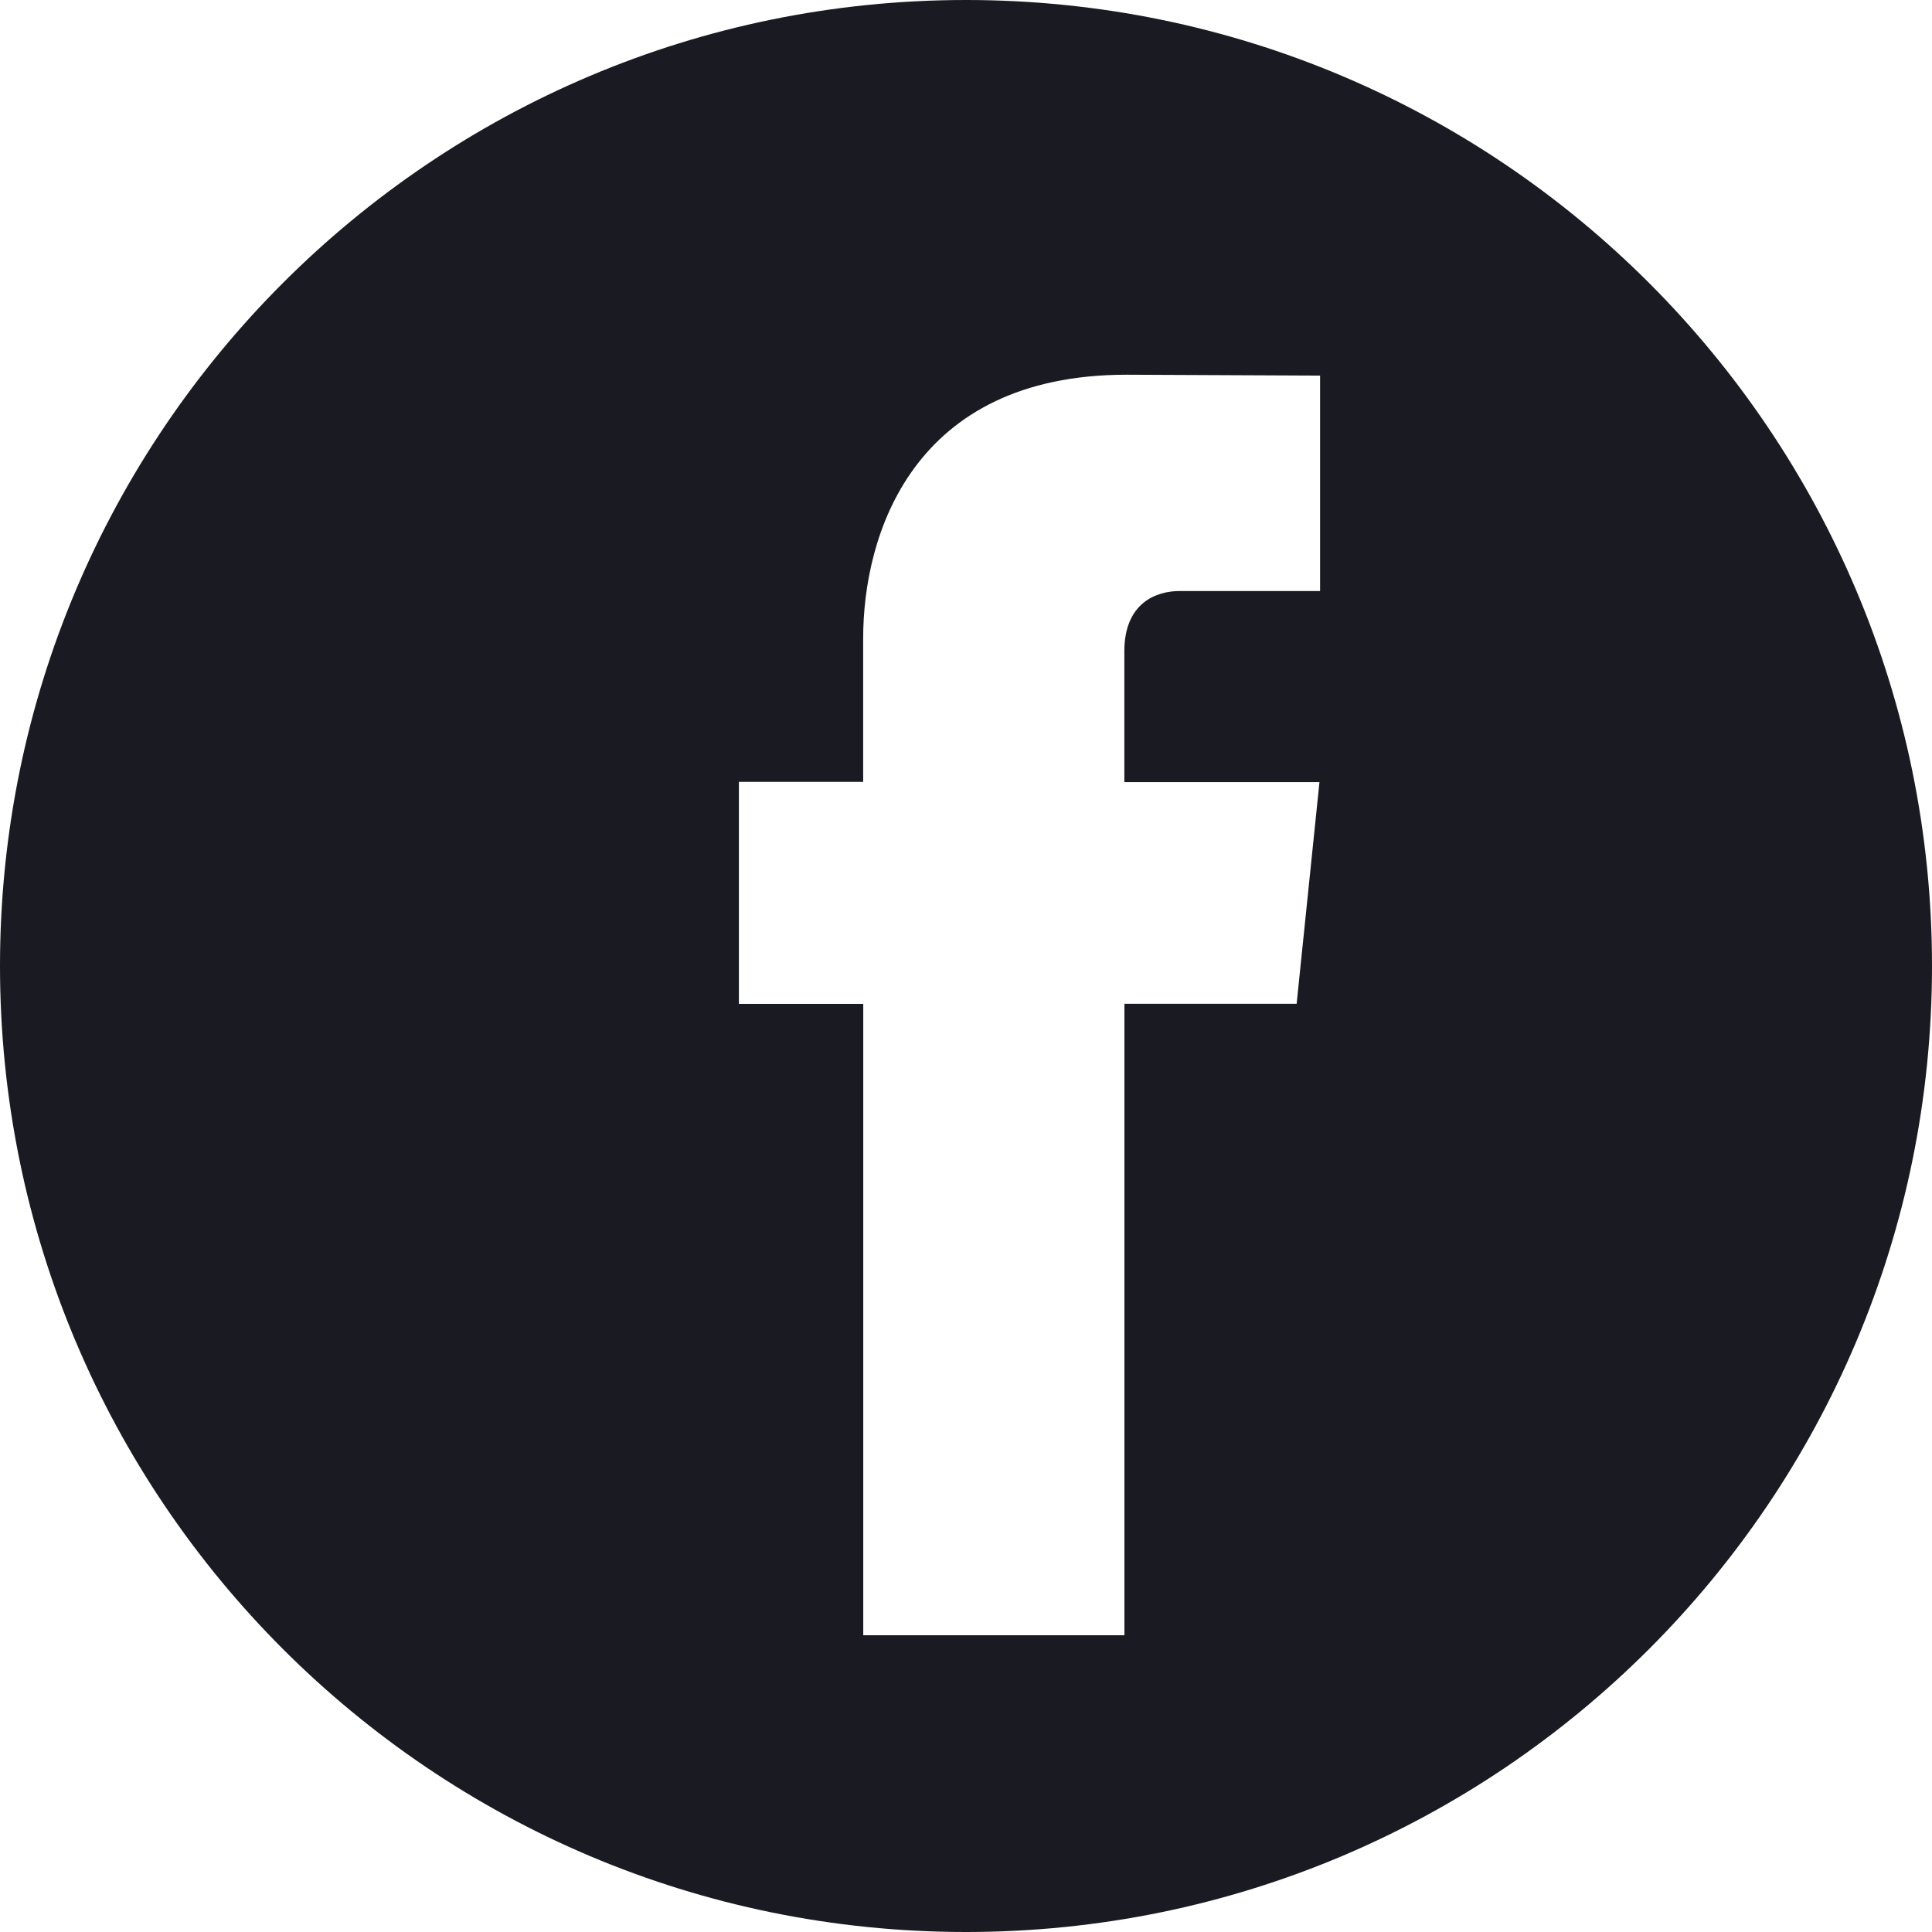
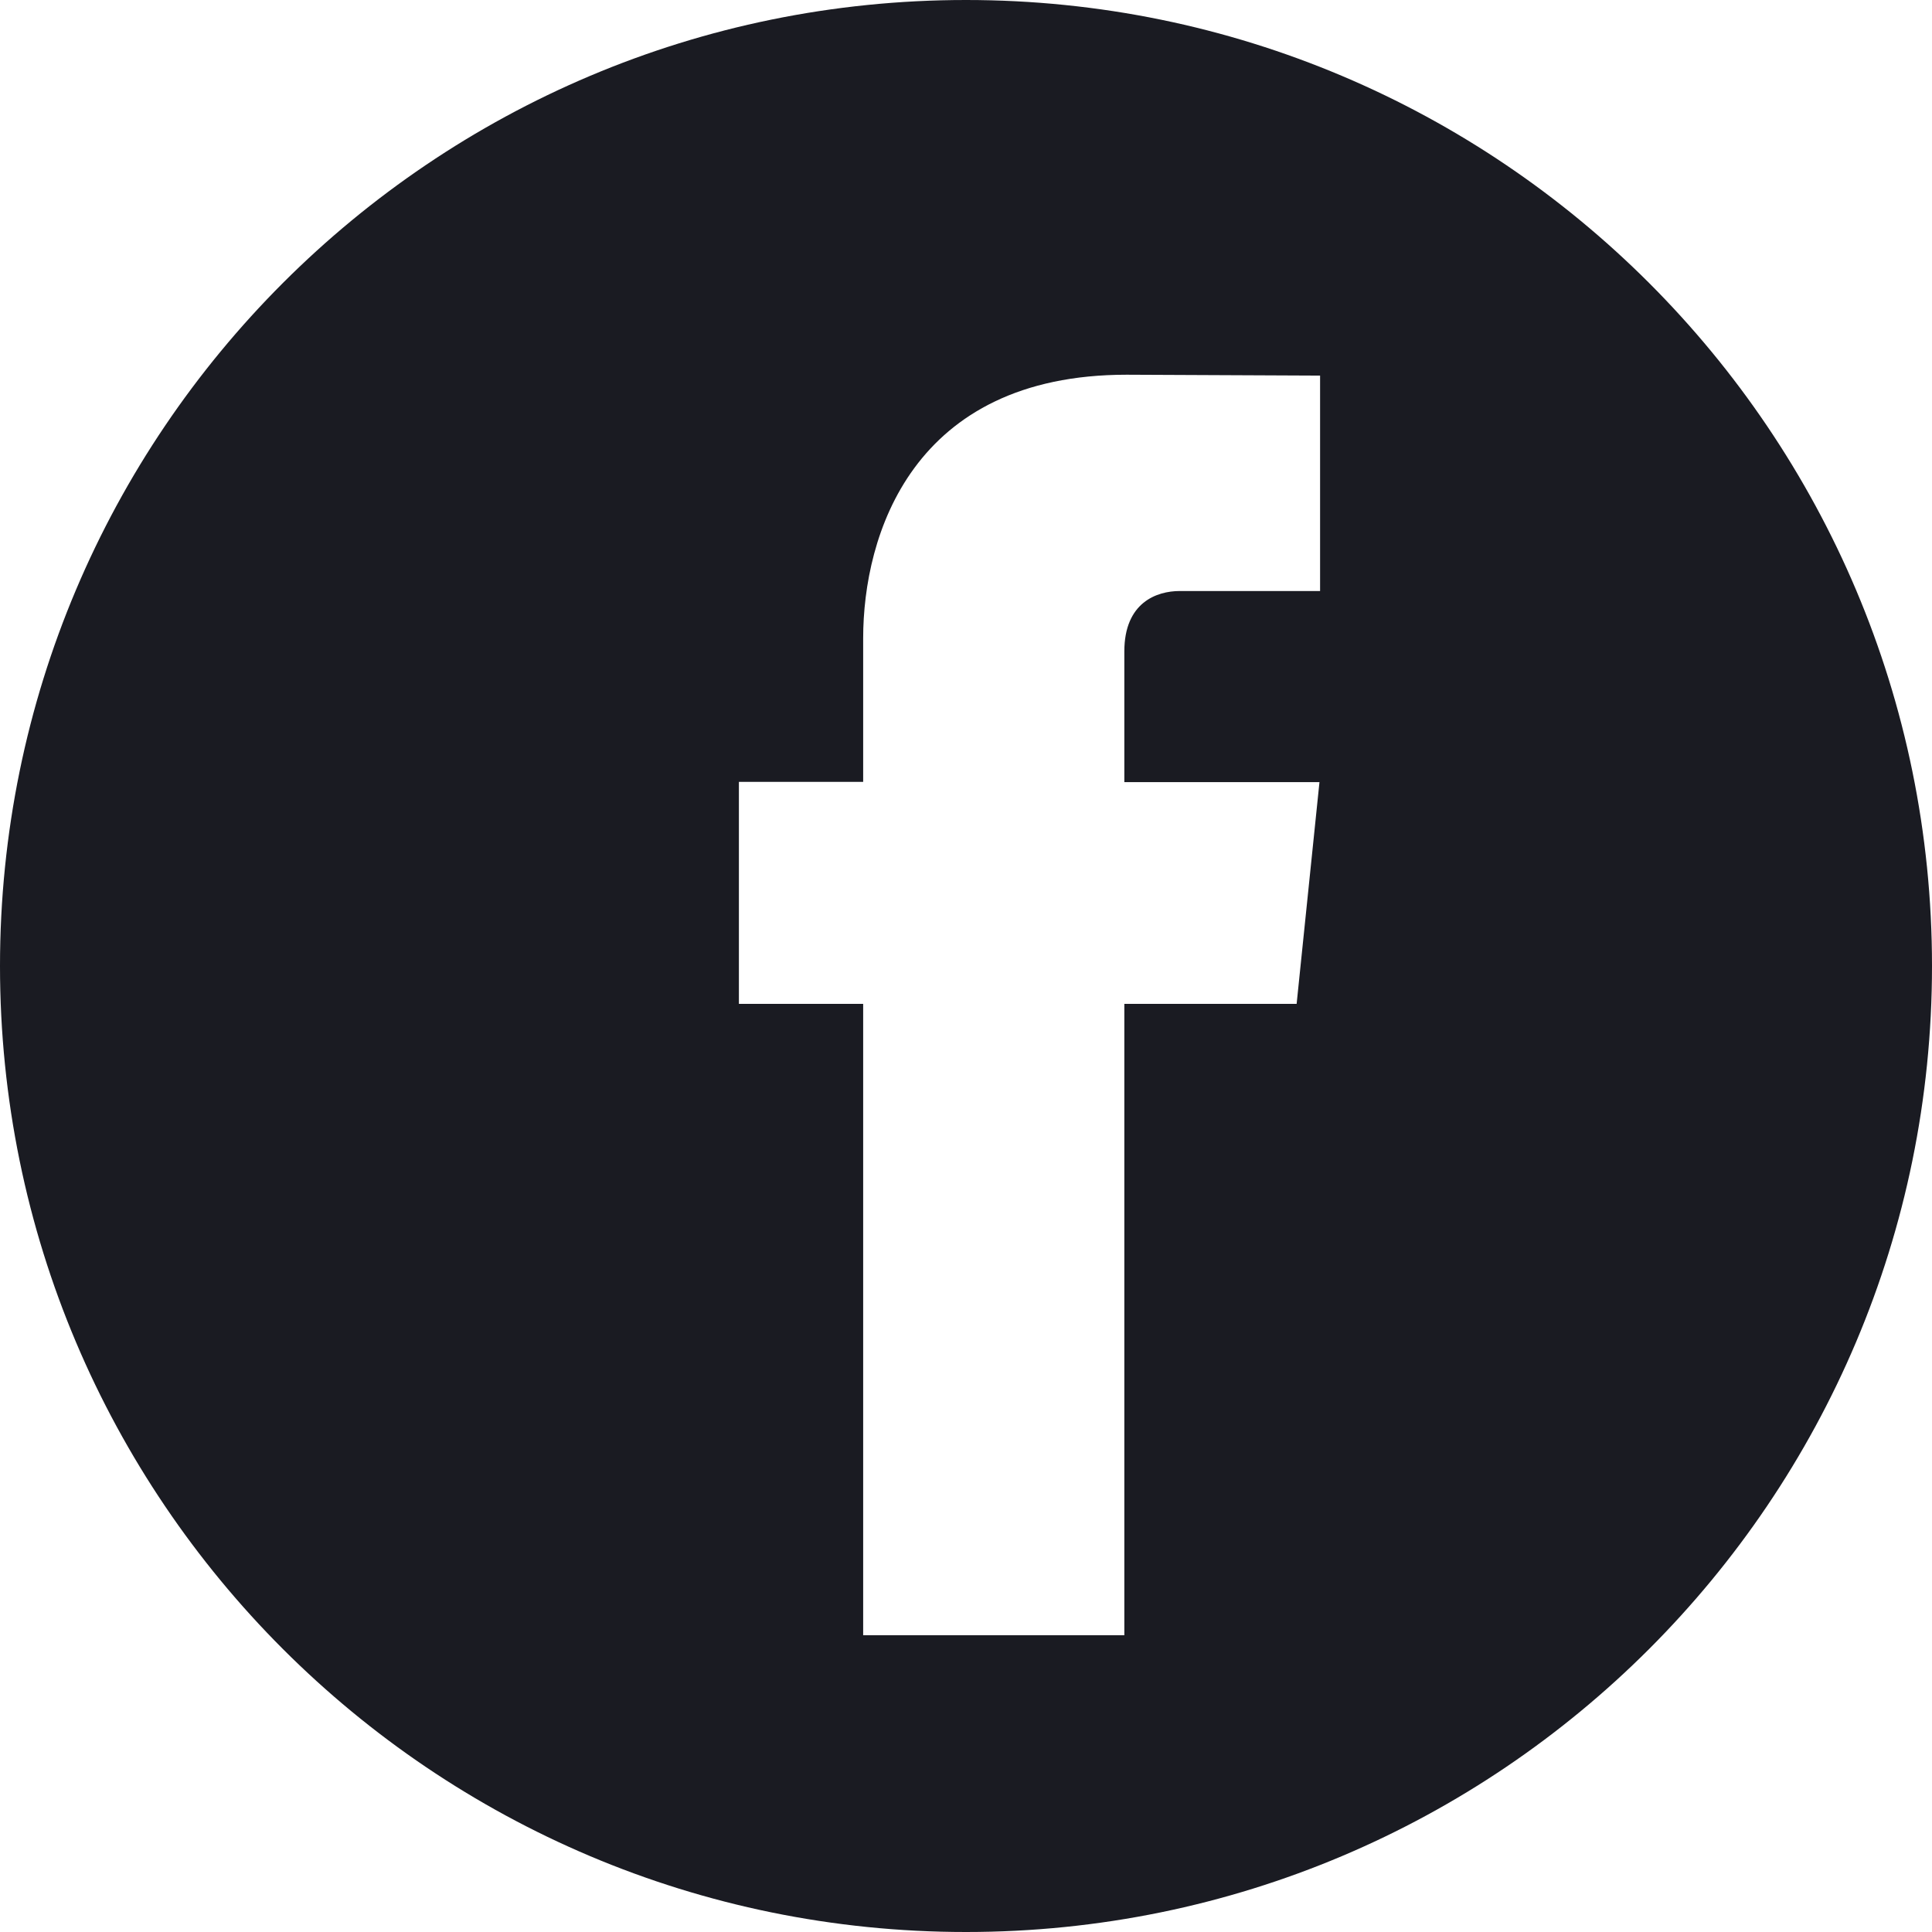
- <svg xmlns="http://www.w3.org/2000/svg" width="22" height="22" fill="none">
-   <path fill-rule="evenodd" clip-rule="evenodd" d="M22 11c0 6.075-4.925 11-11 11S0 17.075 0 11 4.925 0 11 0s11 4.925 11 11zm-9.197.43h1.962l.26-2.524h-2.222V7.418c0-.557.368-.688.63-.688h1.599V4.277l-2.203-.01c-2.445 0-3 1.832-3 3.001v1.635H8.414v2.528H9.83v7.19h2.974v-7.19z" fill="#1A1B22" />
+ <svg xmlns="http://www.w3.org/2000/svg" width="22" height="22" viewBox="0 0 22 22" fill="none">
+   <path fill-rule="evenodd" clip-rule="evenodd" d="M22 11C22 17.075 17.075 22 11 22C4.925 22 0 17.075 0 11C0 4.925 4.925 0 11 0C17.075 0 22 4.925 22 11ZM12.803 11.431H14.765L15.025 8.906H12.803V7.418C12.803 6.861 13.171 6.73 13.434 6.73H15.032V4.277L12.829 4.267C10.384 4.267 9.829 6.099 9.829 7.268V8.903H8.414V11.431H9.829V18.621H12.803V11.431Z" fill="#1A1B22" />
</svg>
